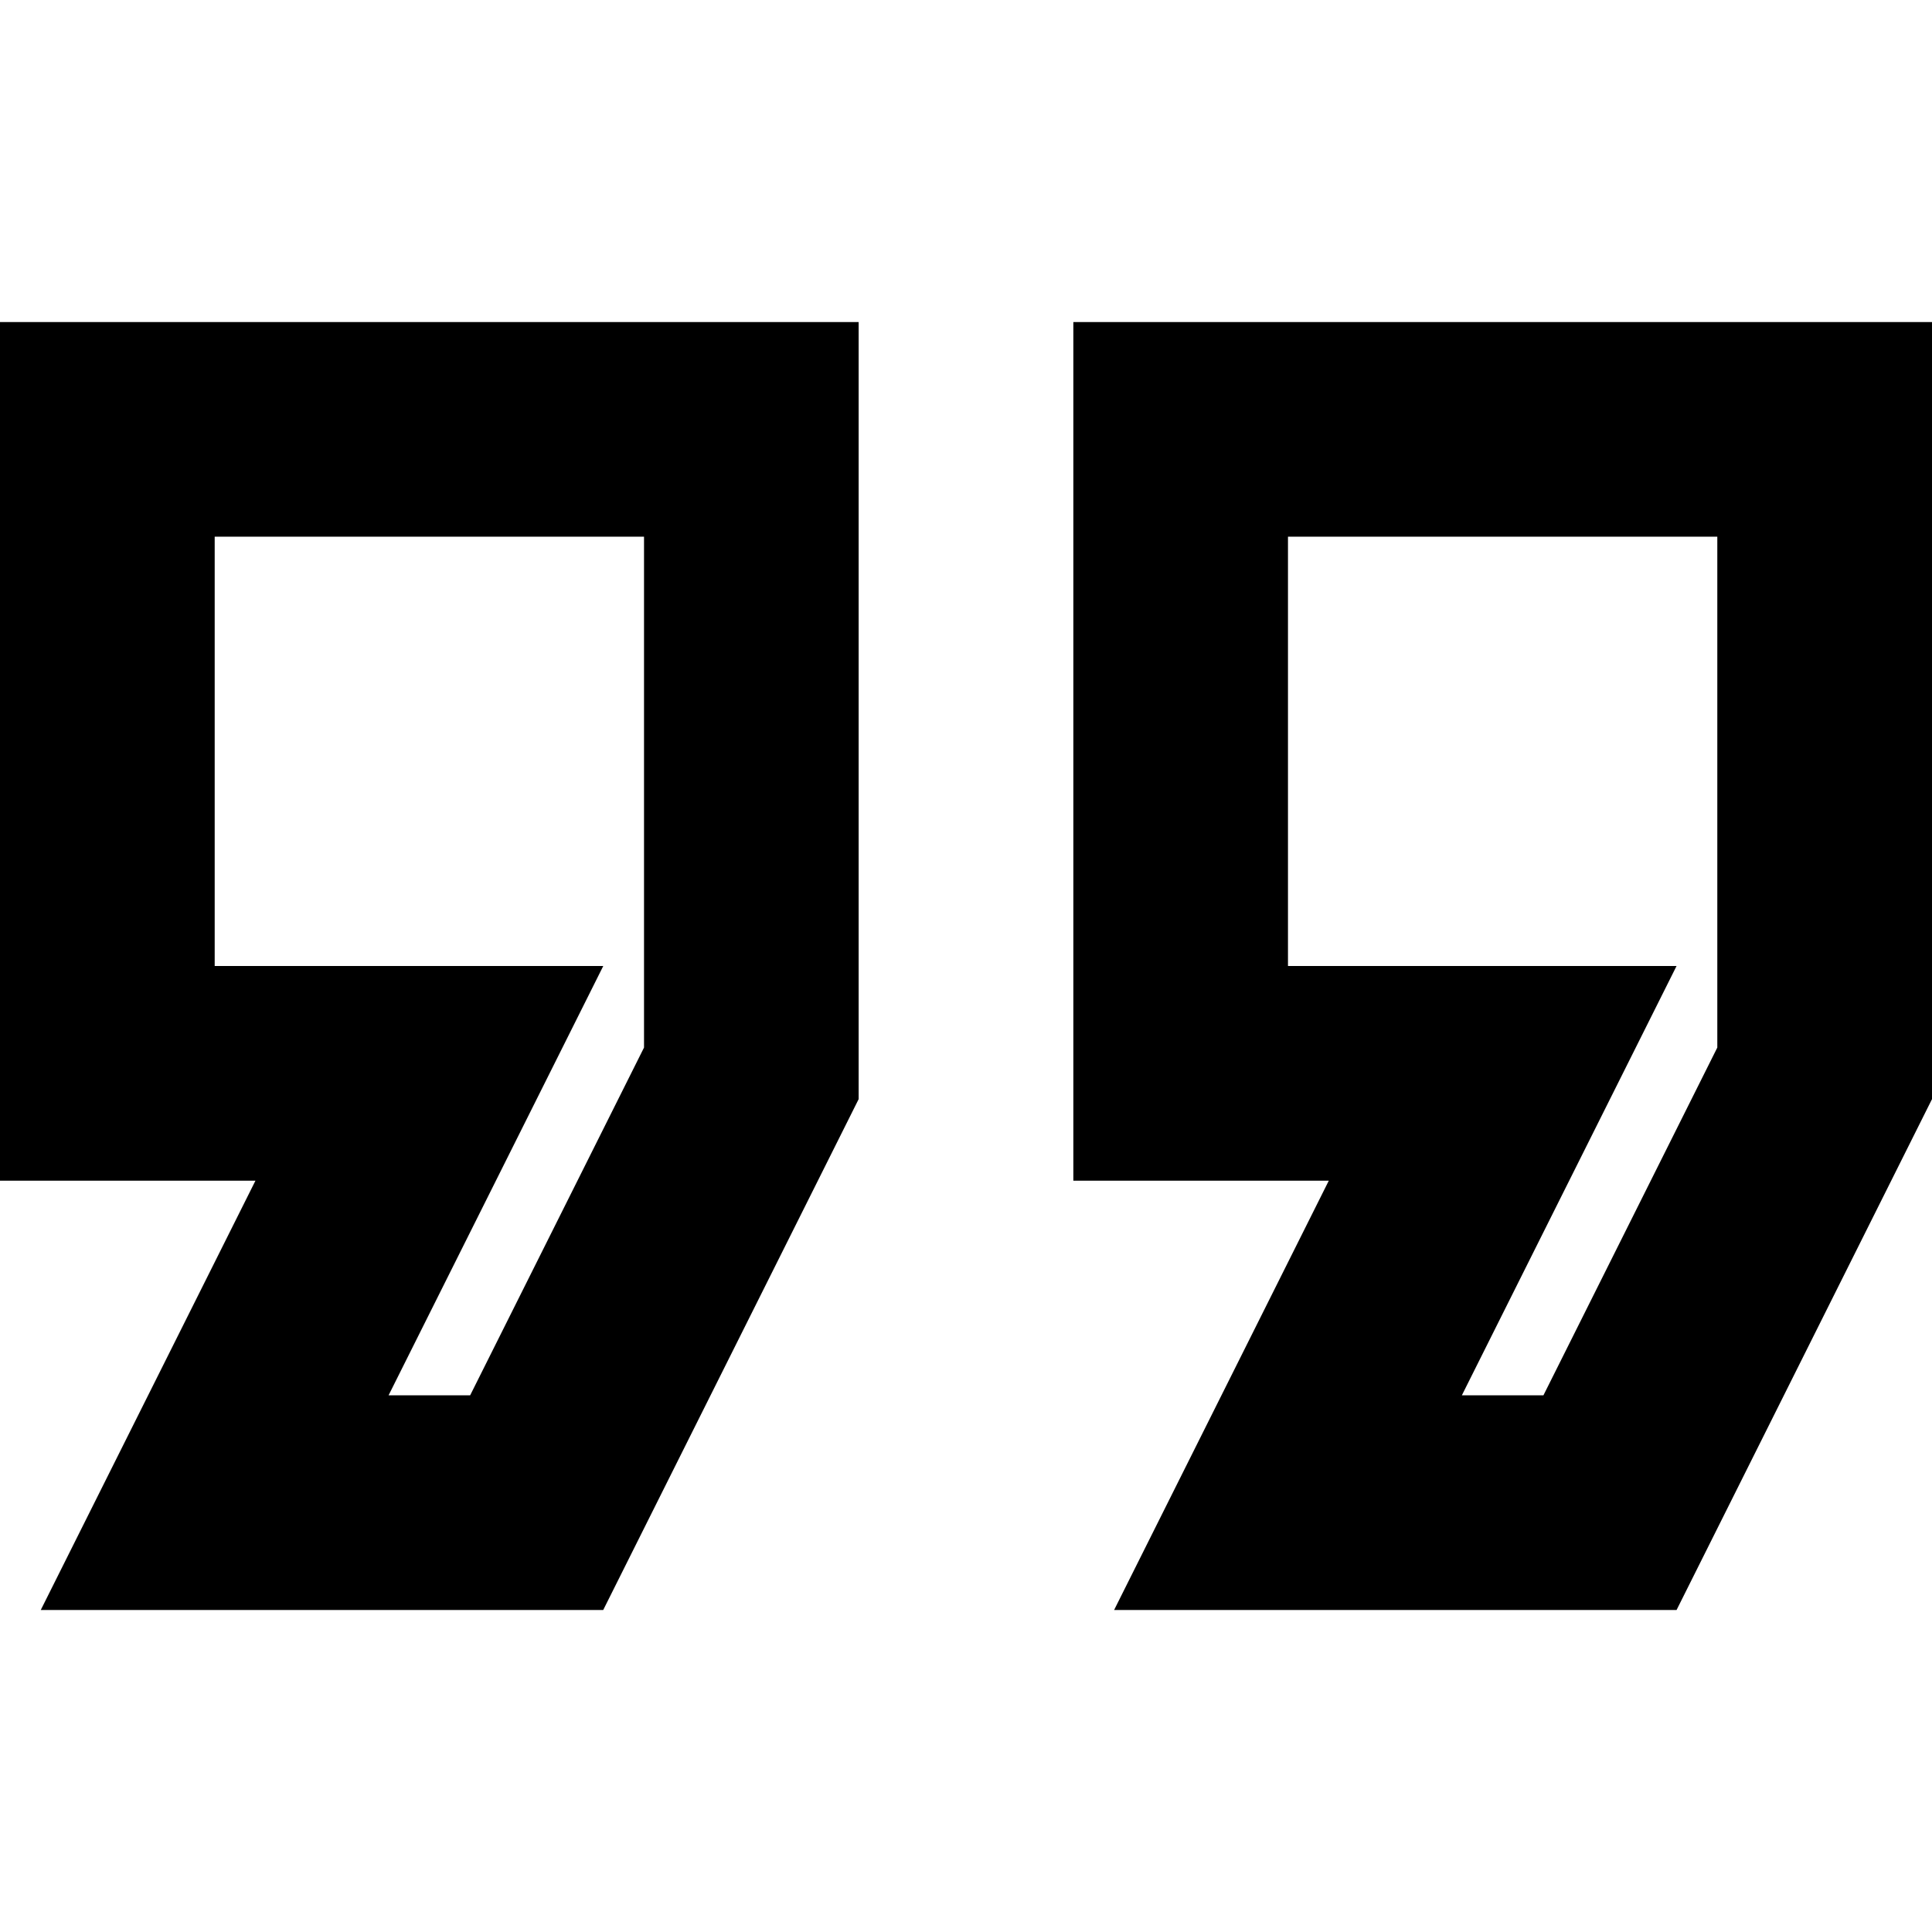
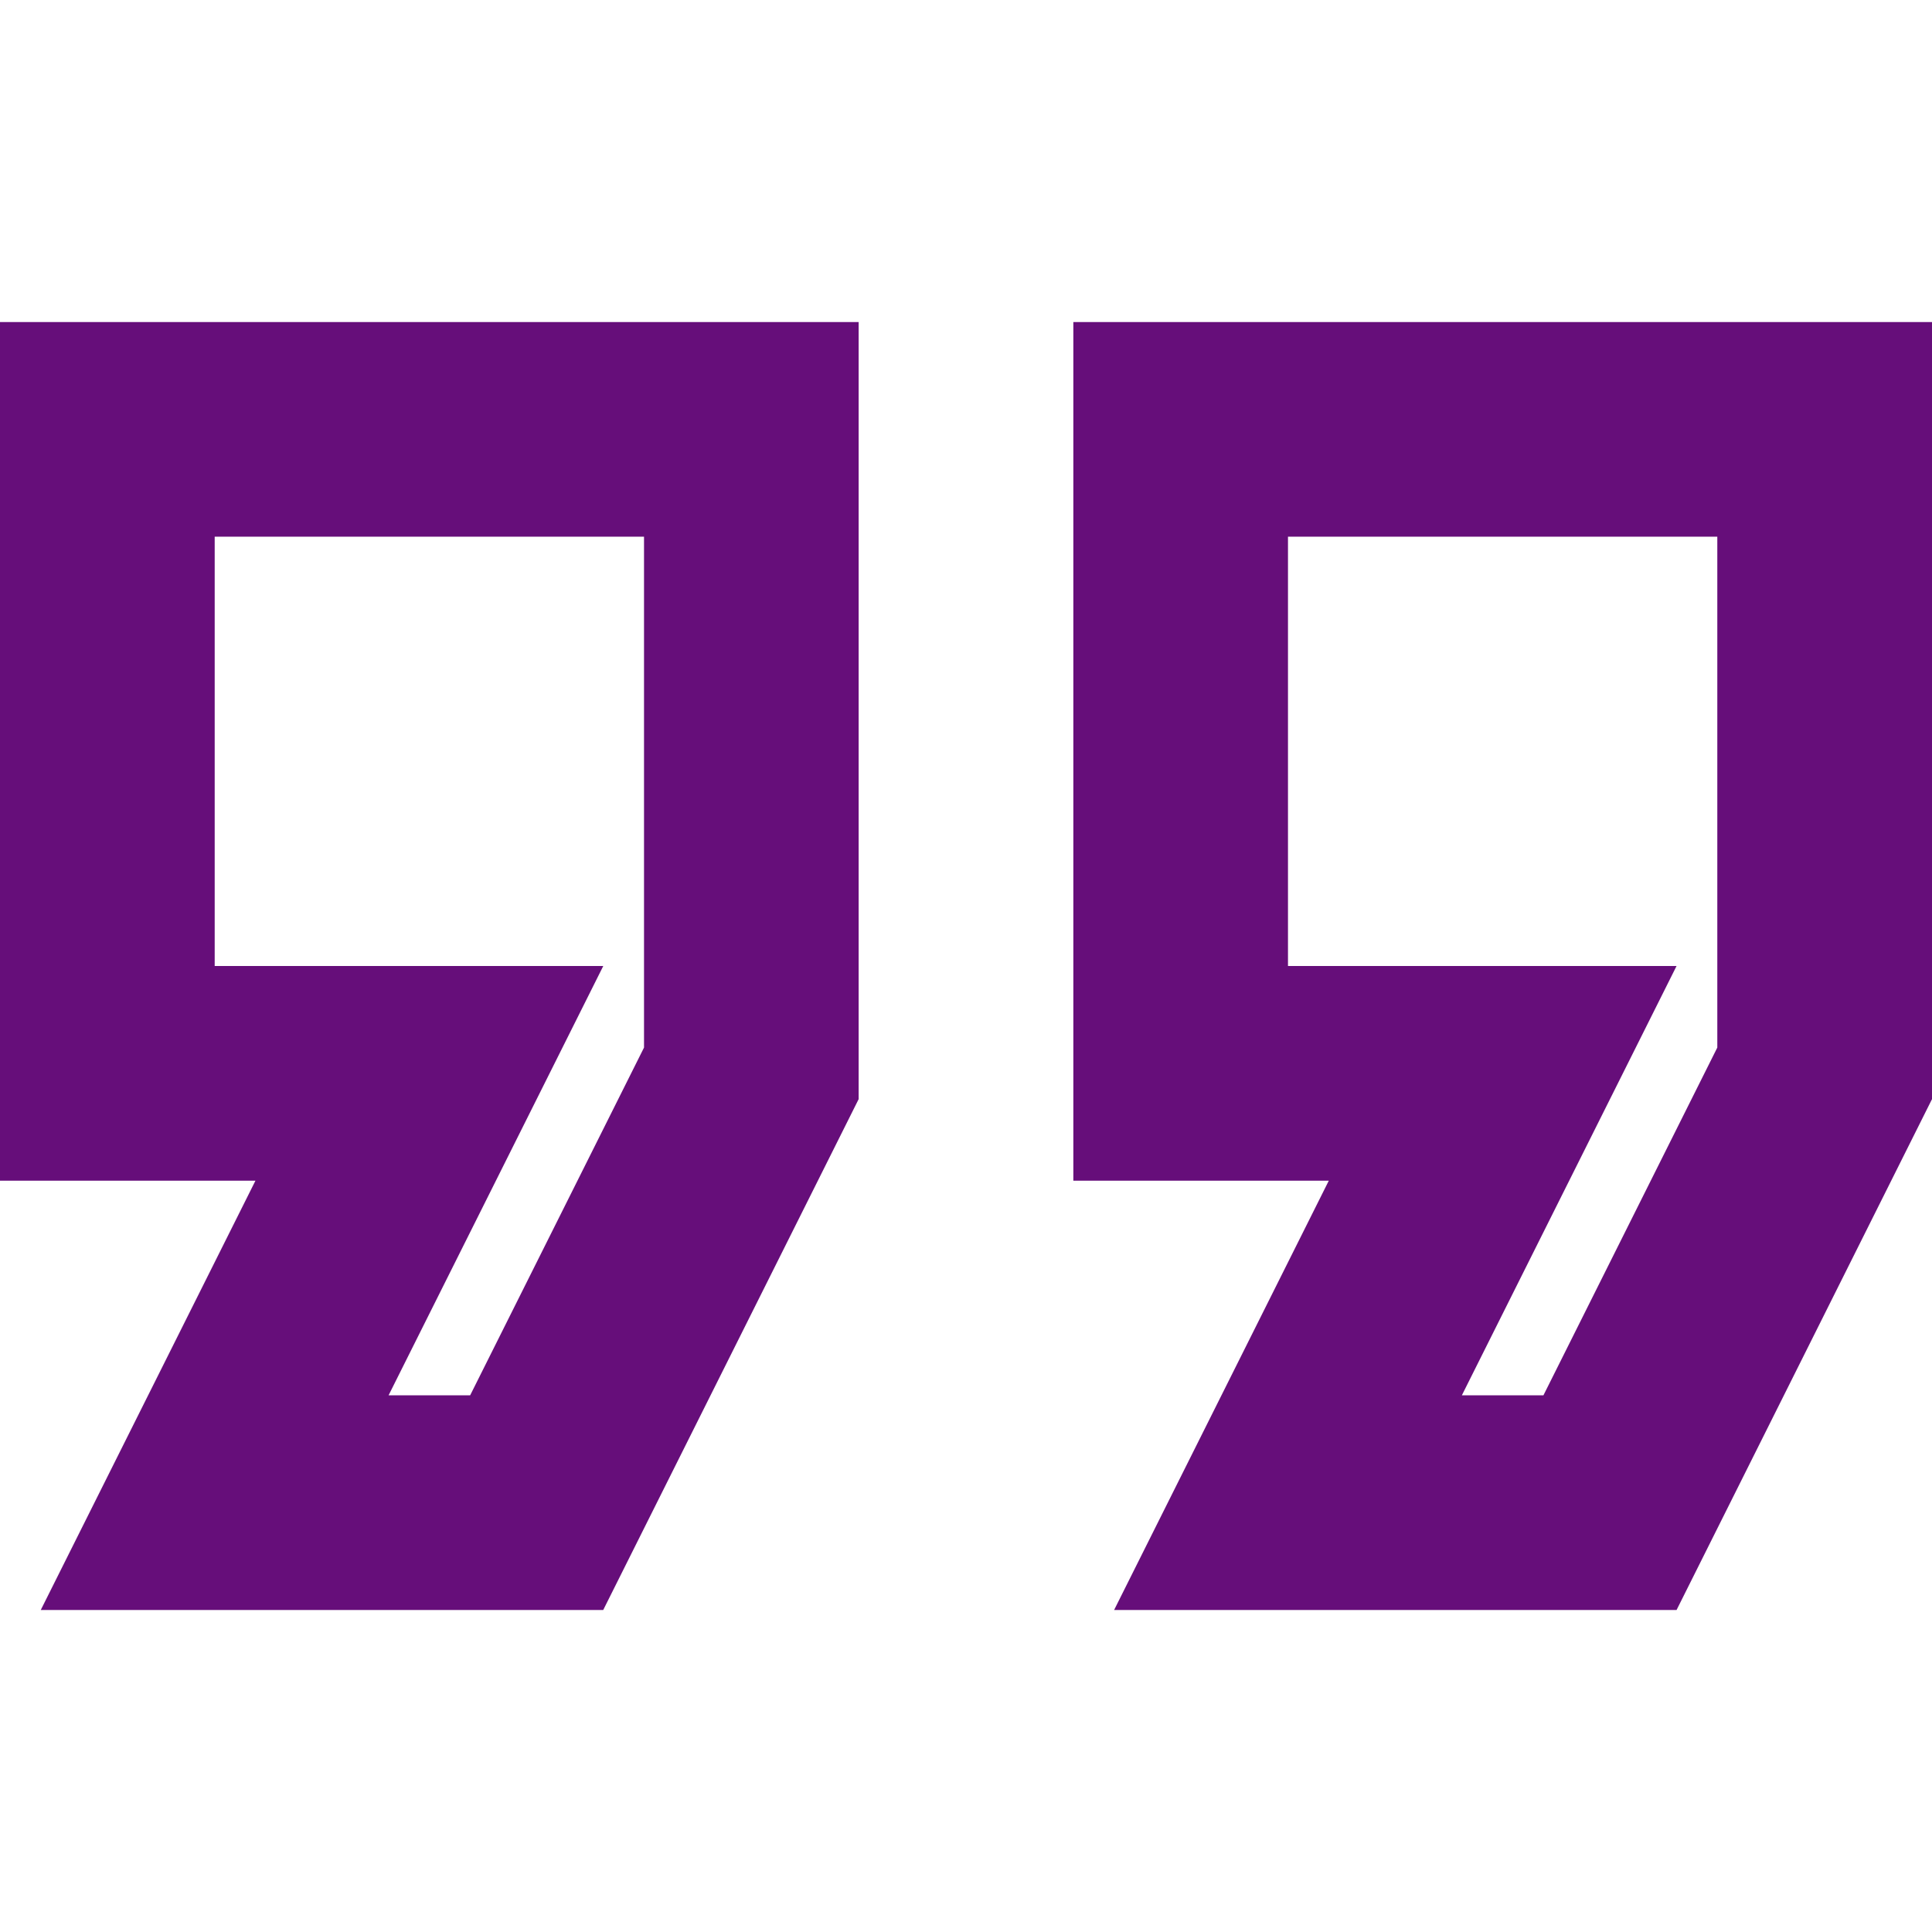
- <svg xmlns="http://www.w3.org/2000/svg" version="1.1" width="32" height="32" viewBox="0 0 32 32">
+ <svg xmlns="http://www.w3.org/2000/svg" version="1.1" width="32" height="32" viewBox="0 0 32 32" fill="#660e7a">
  <path d="M27.769 26.667h-9.316l3.556-7.111h-4.231v-14.222h14.222v12.871l-4.231 8.462zM24.213 23.111h1.351l2.88-5.76v-8.462h-7.111v7.111h6.436l-3.556 7.111zM9.991 26.667h-9.316l3.556-7.111h-4.231v-14.222h14.222v12.871l-4.231 8.462zM6.436 23.111h1.351l2.88-5.76v-8.462h-7.111v7.111h6.436l-3.556 7.111z" />
</svg>
